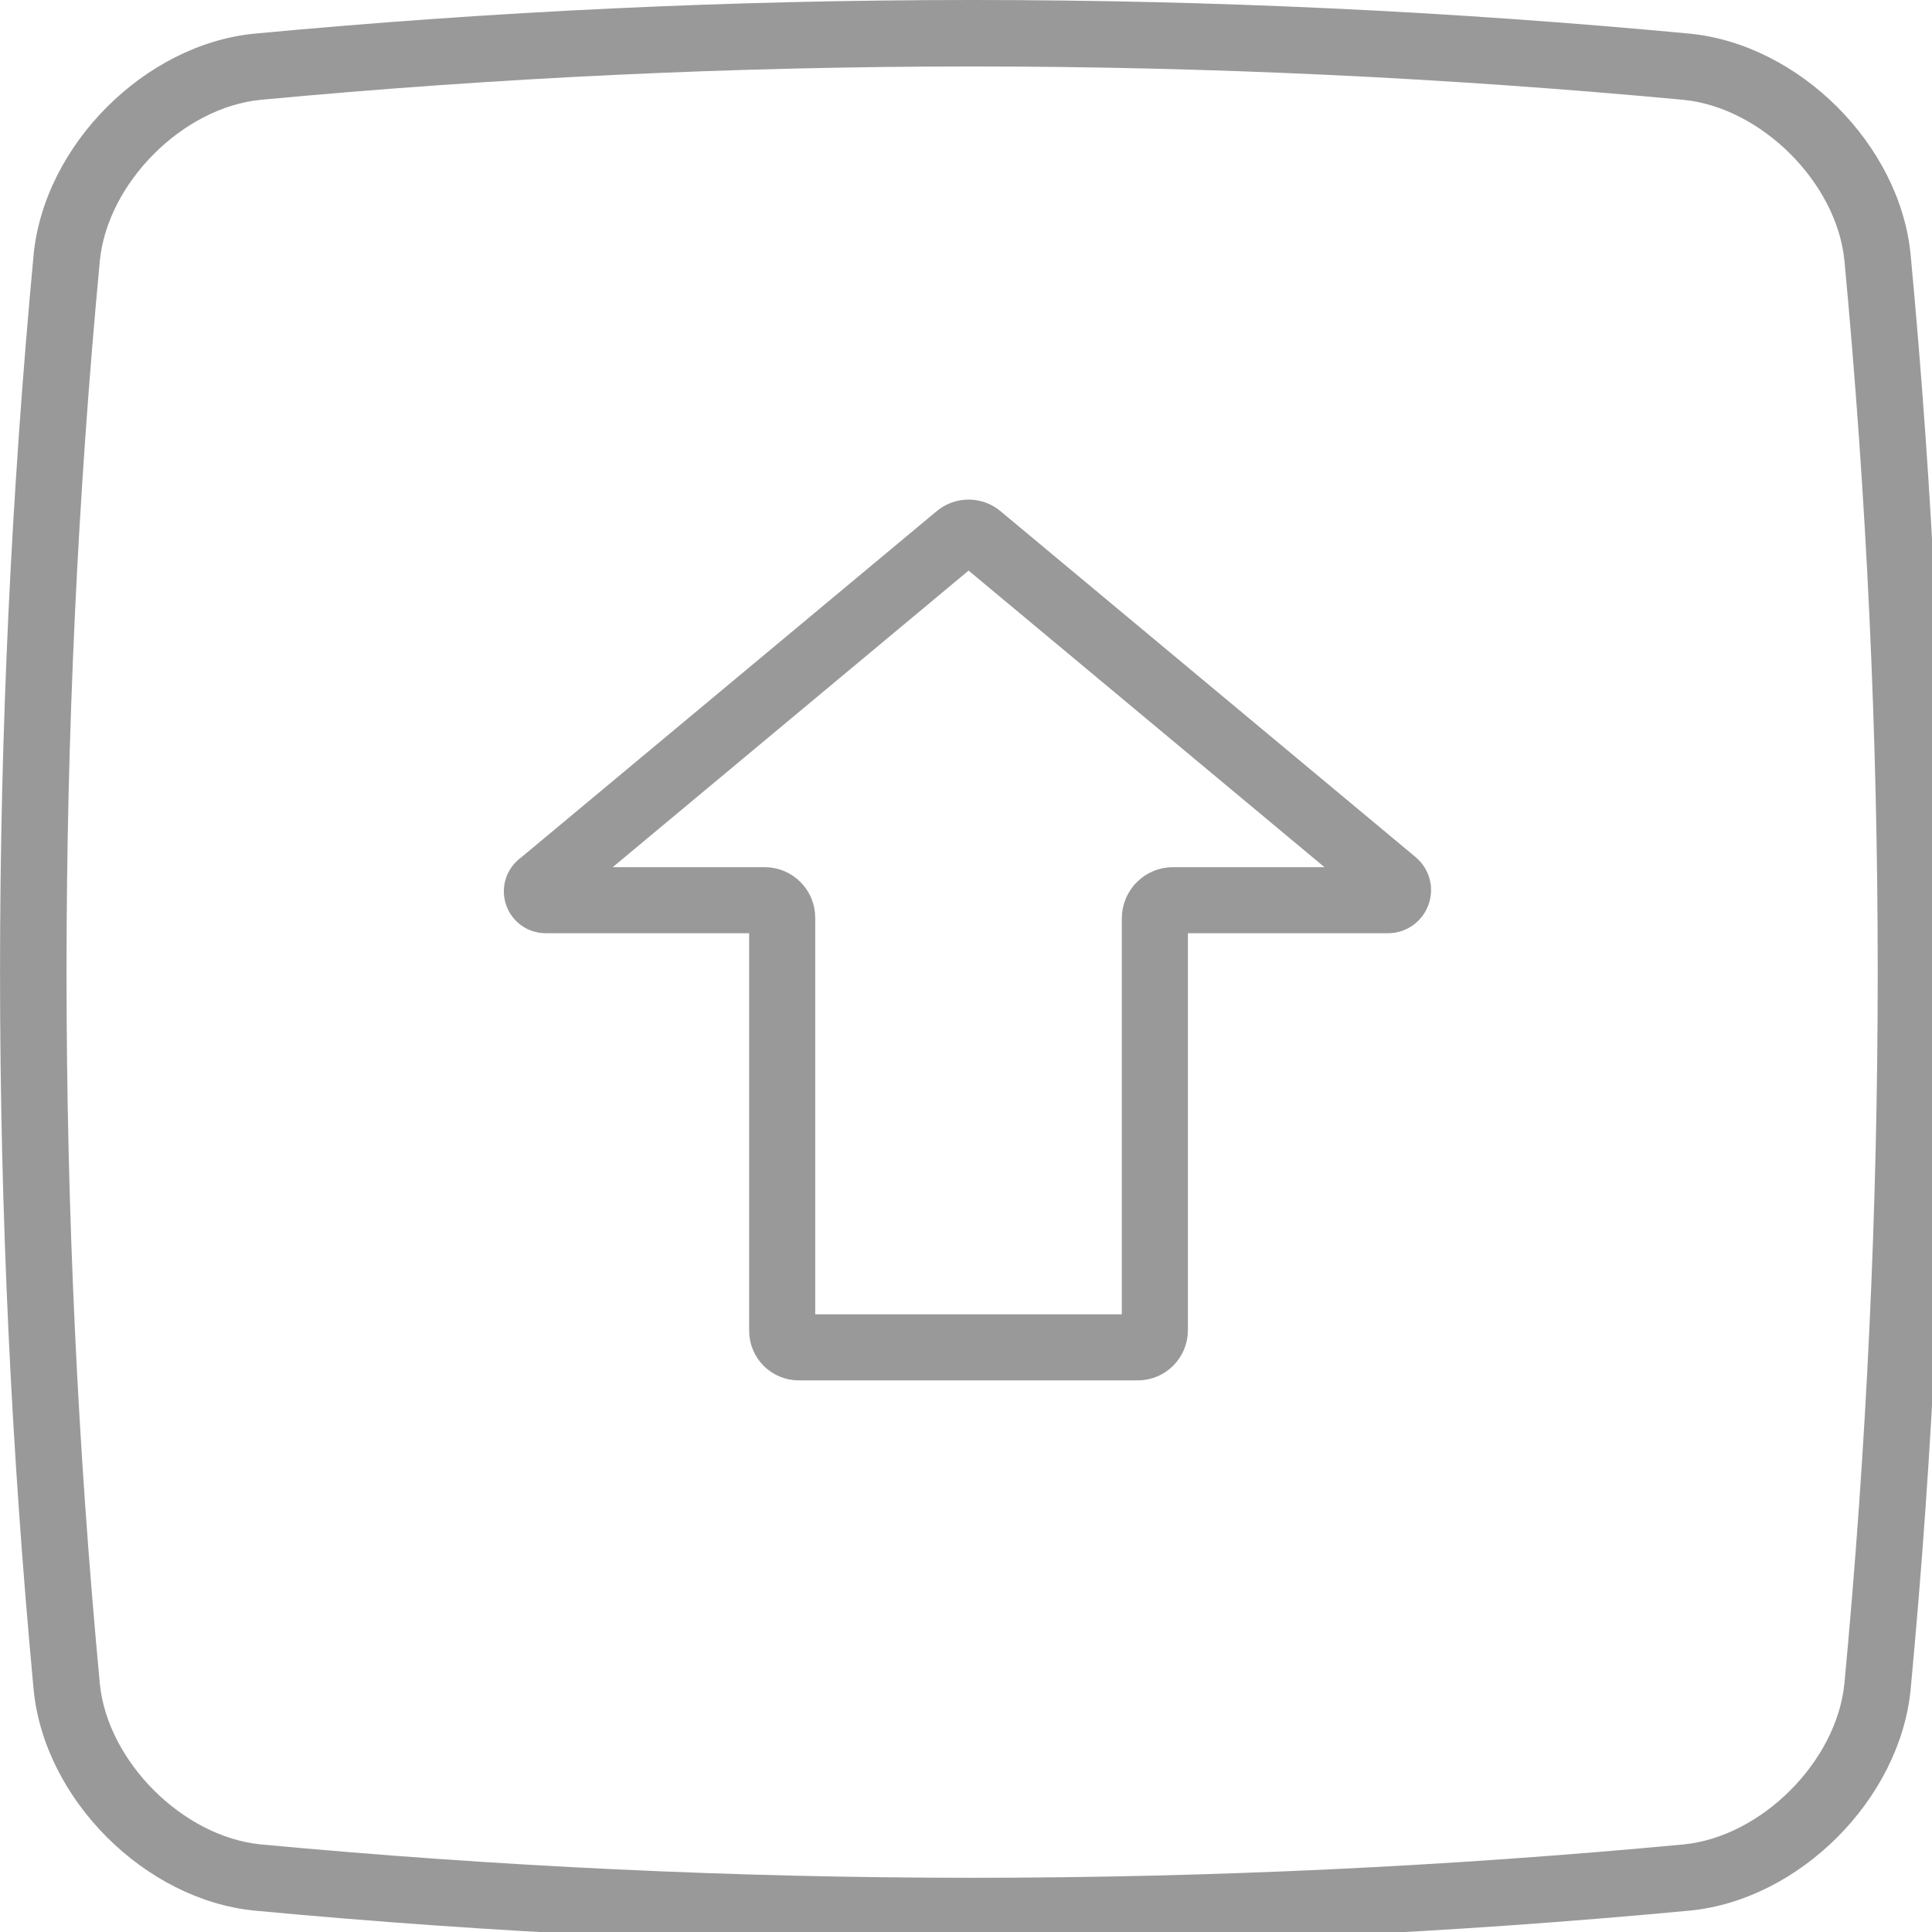
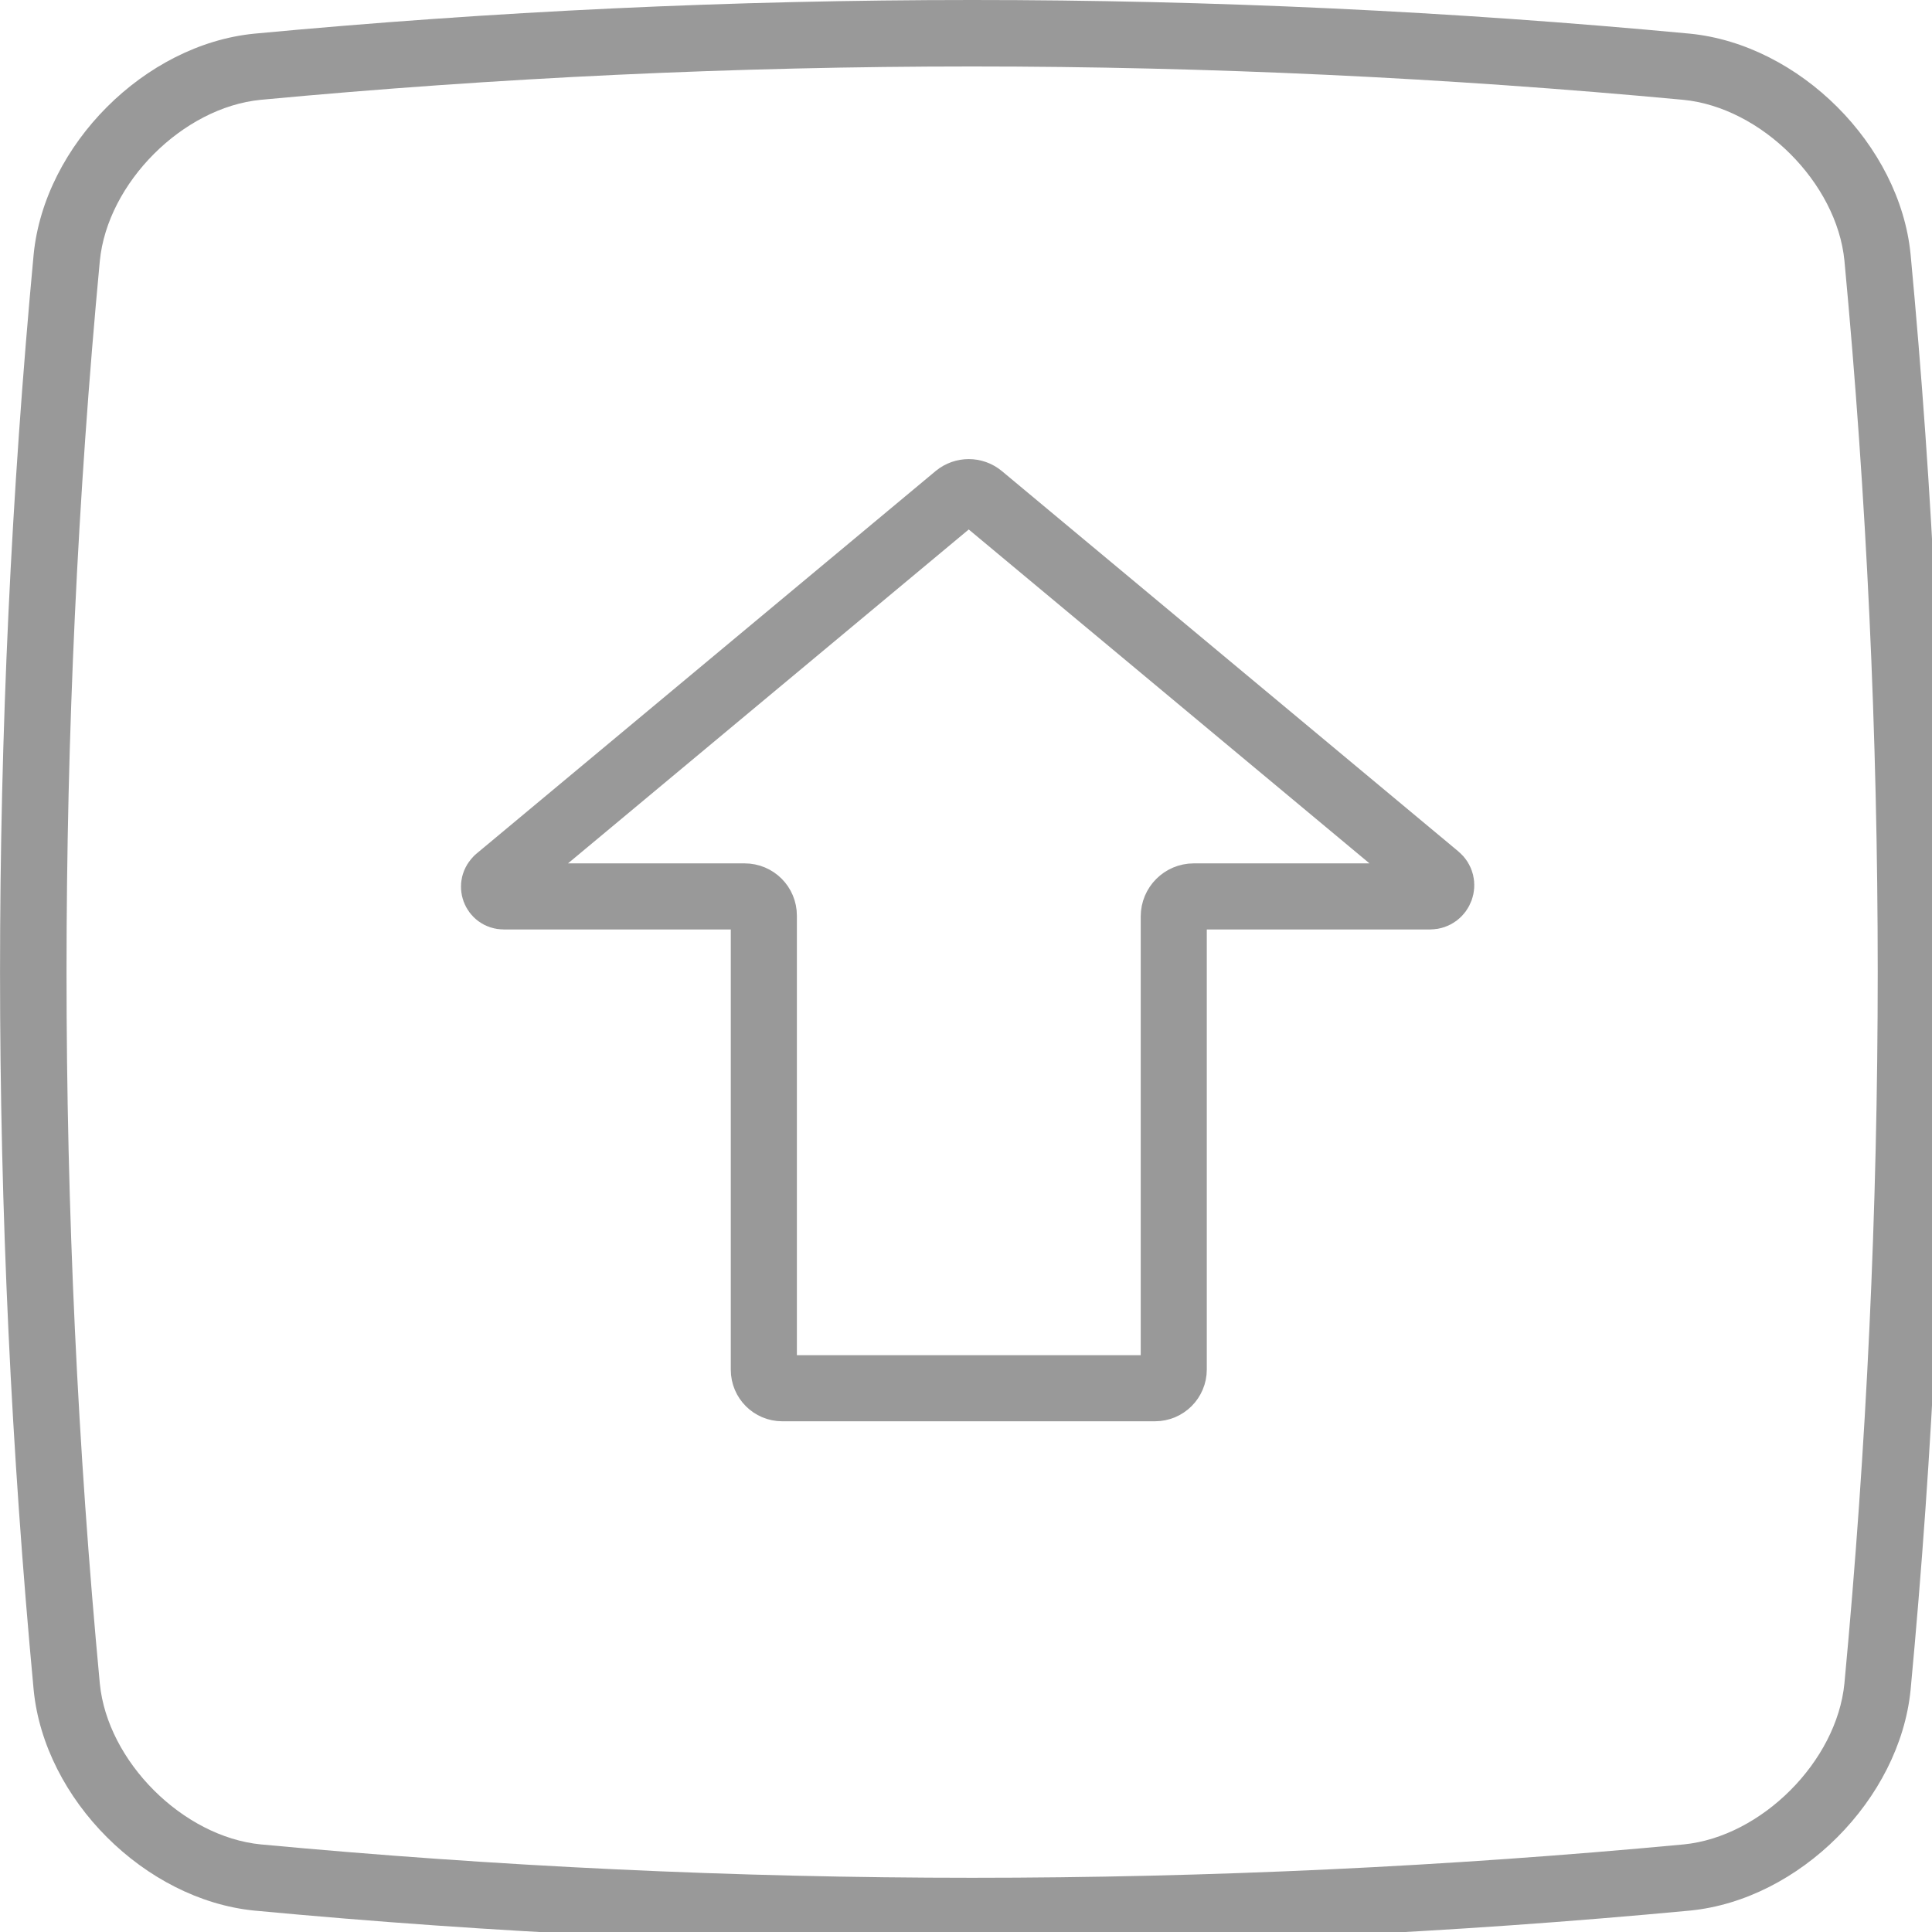
<svg xmlns="http://www.w3.org/2000/svg" xmlns:xlink="http://www.w3.org/1999/xlink" id="track8-keys" width="138" height="138" viewBox="0 0 138 138">
  <defs>
    <symbol id="cushion-grey" viewBox="0 0 137.5 137.5">
      <g id="cushion-grey-2" data-name="cushion-grey">
        <path d="M68.75,4.7c16.69,0,33.62.8,50.3,2.36,5.52.54,10.85,5.87,11.39,11.37,3.14,33.39,3.14,67.25,0,100.62-.54,5.52-5.87,10.85-11.37,11.39-16.7,1.57-33.63,2.36-50.32,2.36s-33.62-.8-50.3-2.36c-5.52-.54-10.85-5.87-11.39-11.37-3.14-33.39-3.14-67.25,0-100.62.54-5.52,5.87-10.85,11.37-11.39,16.7-1.57,33.63-2.36,50.32-2.36M68.75,0c-16.92,0-33.84.79-50.76,2.38-7.75.76-14.84,7.86-15.61,15.61C-.79,51.83-.79,85.67,2.38,119.51c.76,7.75,7.86,14.84,15.61,15.61,16.92,1.59,33.84,2.38,50.76,2.38s33.84-.79,50.76-2.38c7.75-.76,14.84-7.86,15.61-15.61,3.18-33.84,3.18-67.68,0-101.52-.76-7.75-7.86-14.84-15.61-15.61C102.59.79,85.67,0,68.75,0h0Z" fill="#999" />
      </g>
    </symbol>
  </defs>
  <g id="keypad-grey">
    <g id="shift-grey">
-       <path id="path24230" d="M38.58,63.19l29.83-24.86c.45-.38,1.1-.38,1.55,0l29.64,24.7c.52.43.21,1.27-.46,1.27h-15.35c-.72,0-1.3.58-1.3,1.3v29.42c0,.67-.55,1.22-1.22,1.22h-24.21c-.66,0-1.19-.53-1.19-1.19v-29.5c0-.69-.56-1.25-1.25-1.25h-15.64c-.59,0-.86-.74-.4-1.12Z" fill="none" stroke="#999" stroke-linecap="round" stroke-linejoin="round" stroke-width="4.72" />
+       <path id="arrow-up" d="M35.53,62.8l32.81-27.34c.5-.41,1.21-.41,1.71,0l32.61,27.17c.57.47.23,1.4-.51,1.4h-16.88c-.79,0-1.43.64-1.43,1.43v32.36c0,.74-.6,1.34-1.34,1.34h-26.63c-.72,0-1.31-.59-1.31-1.31v-32.45c0-.76-.61-1.37-1.37-1.37h-17.21c-.65,0-.94-.81-.44-1.23Z" fill="none" stroke="#999" stroke-linecap="round" stroke-linejoin="round" stroke-width="4.72" />
      <use width="137.5" height="137.5" transform="translate(0 0) scale(1.01)" xlink:href="#cushion-grey" />
    </g>
  </g>
</svg>
